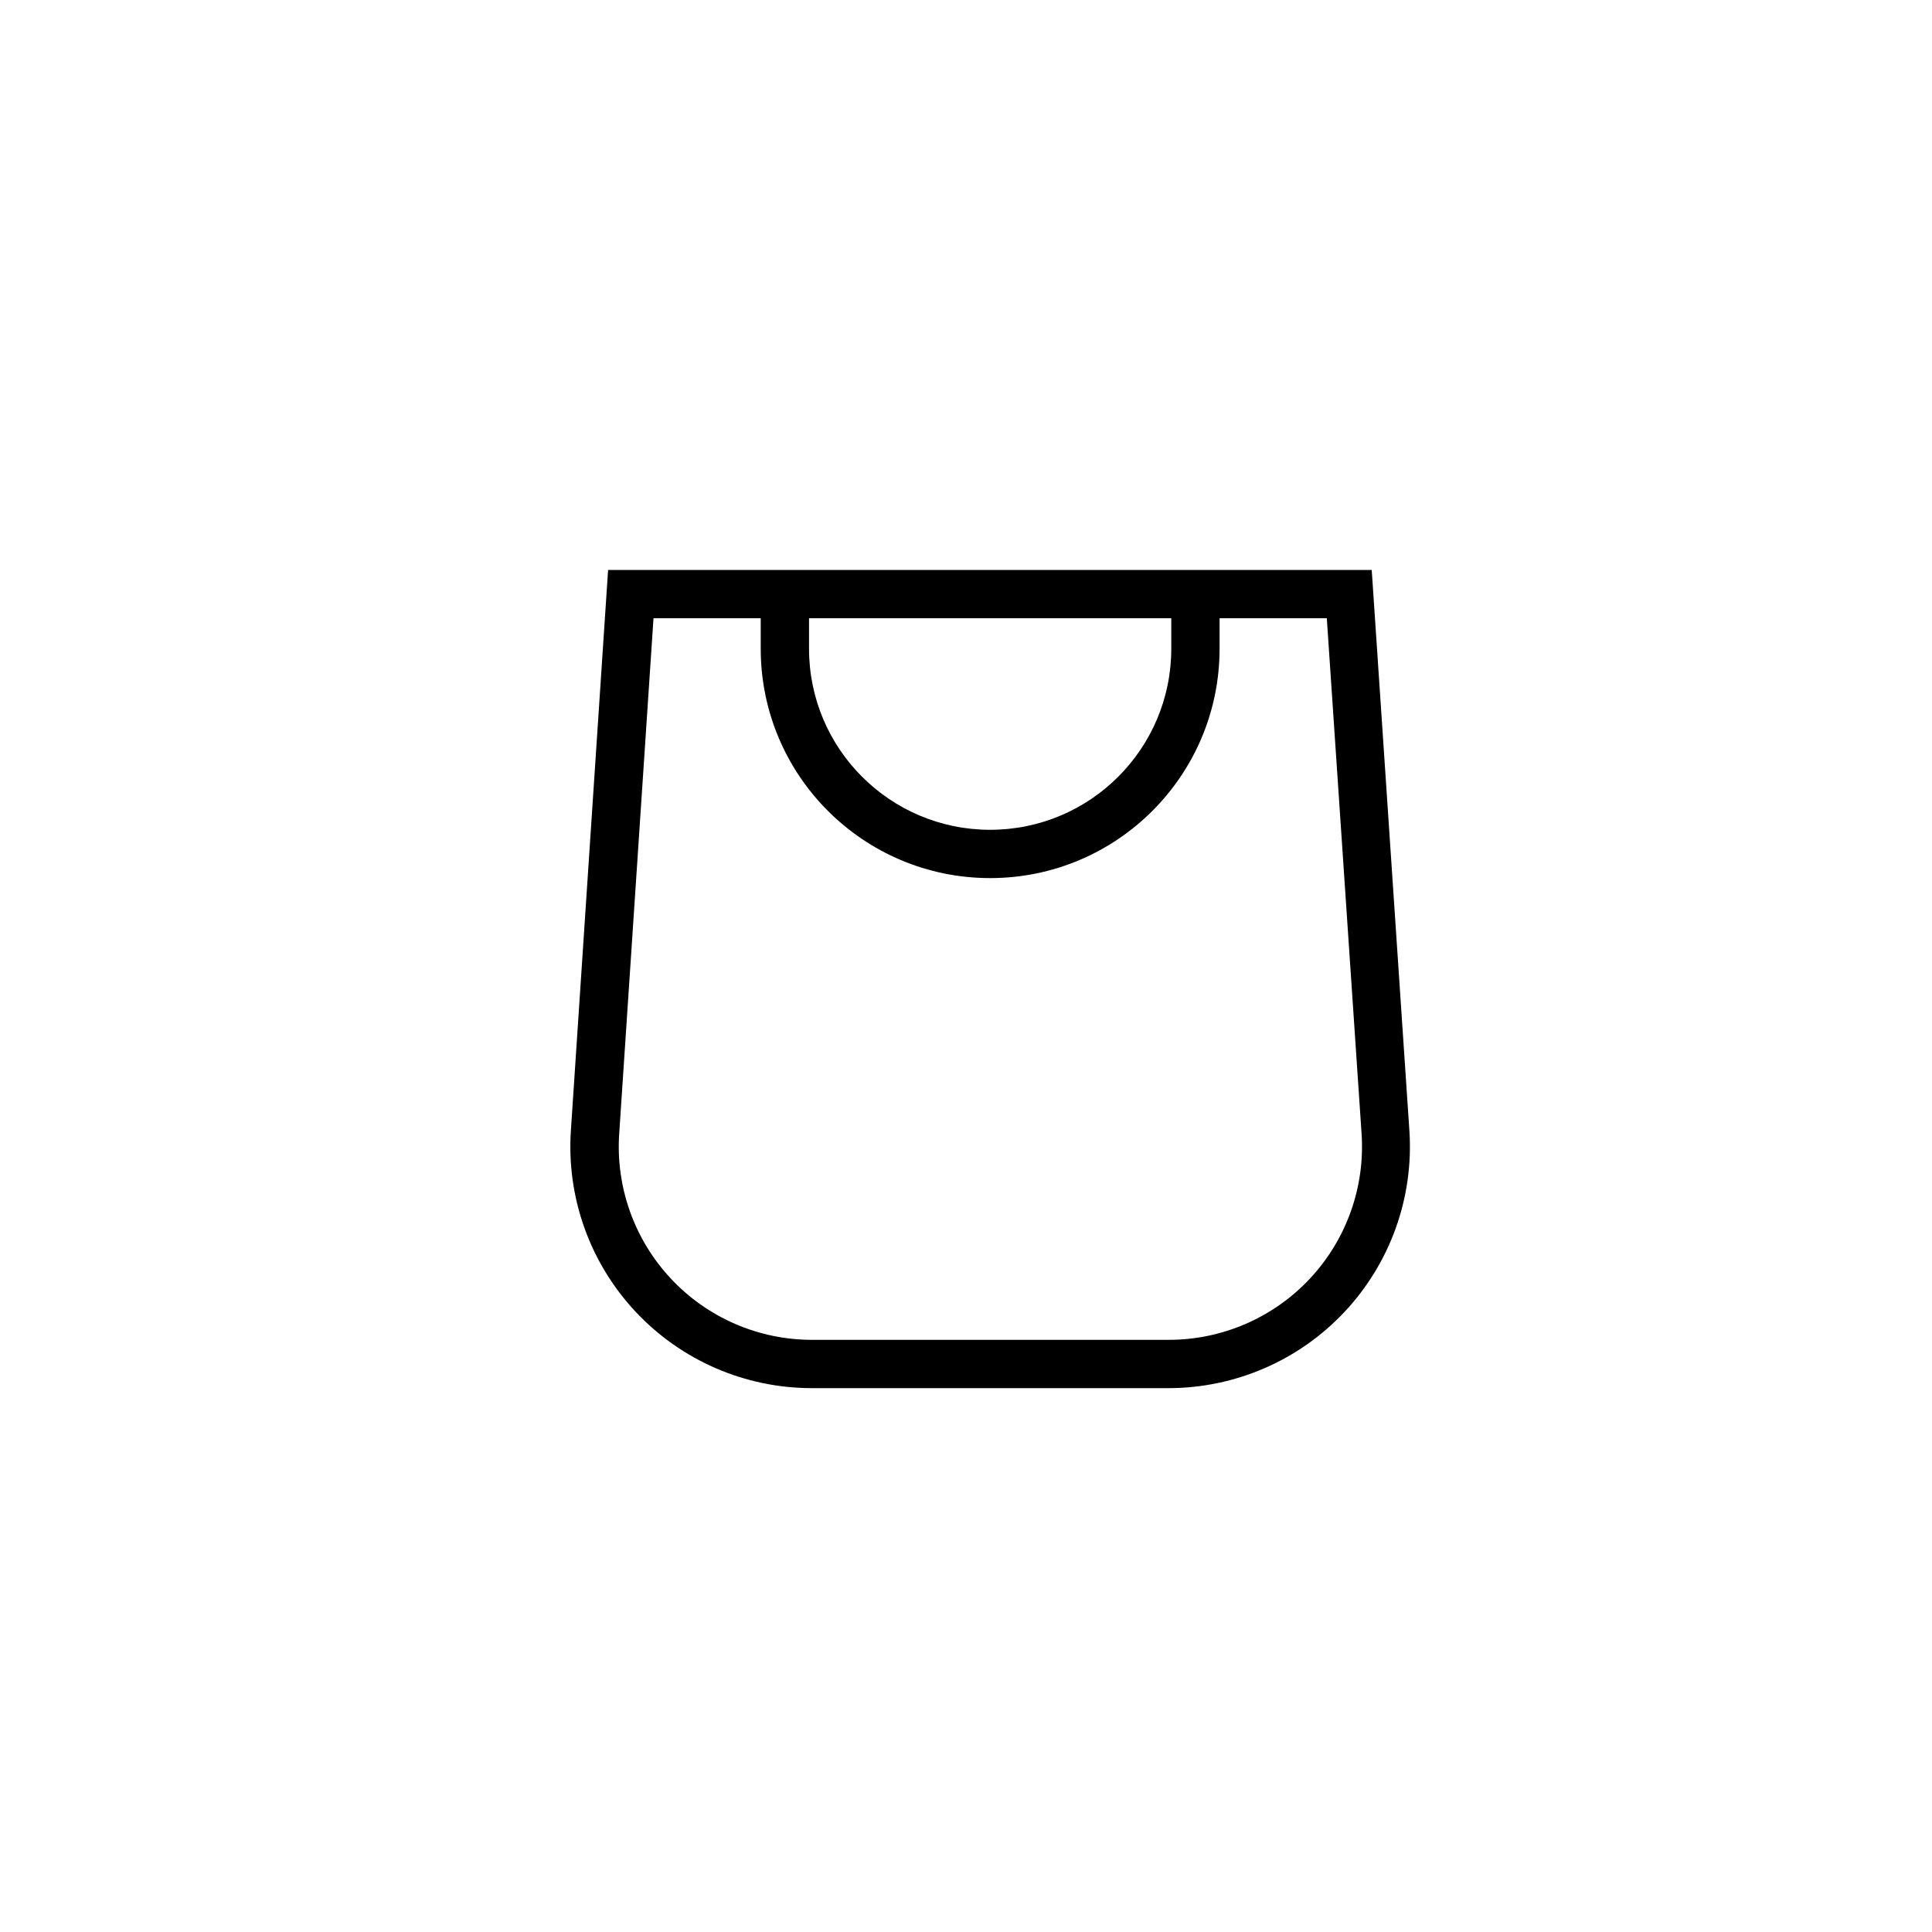
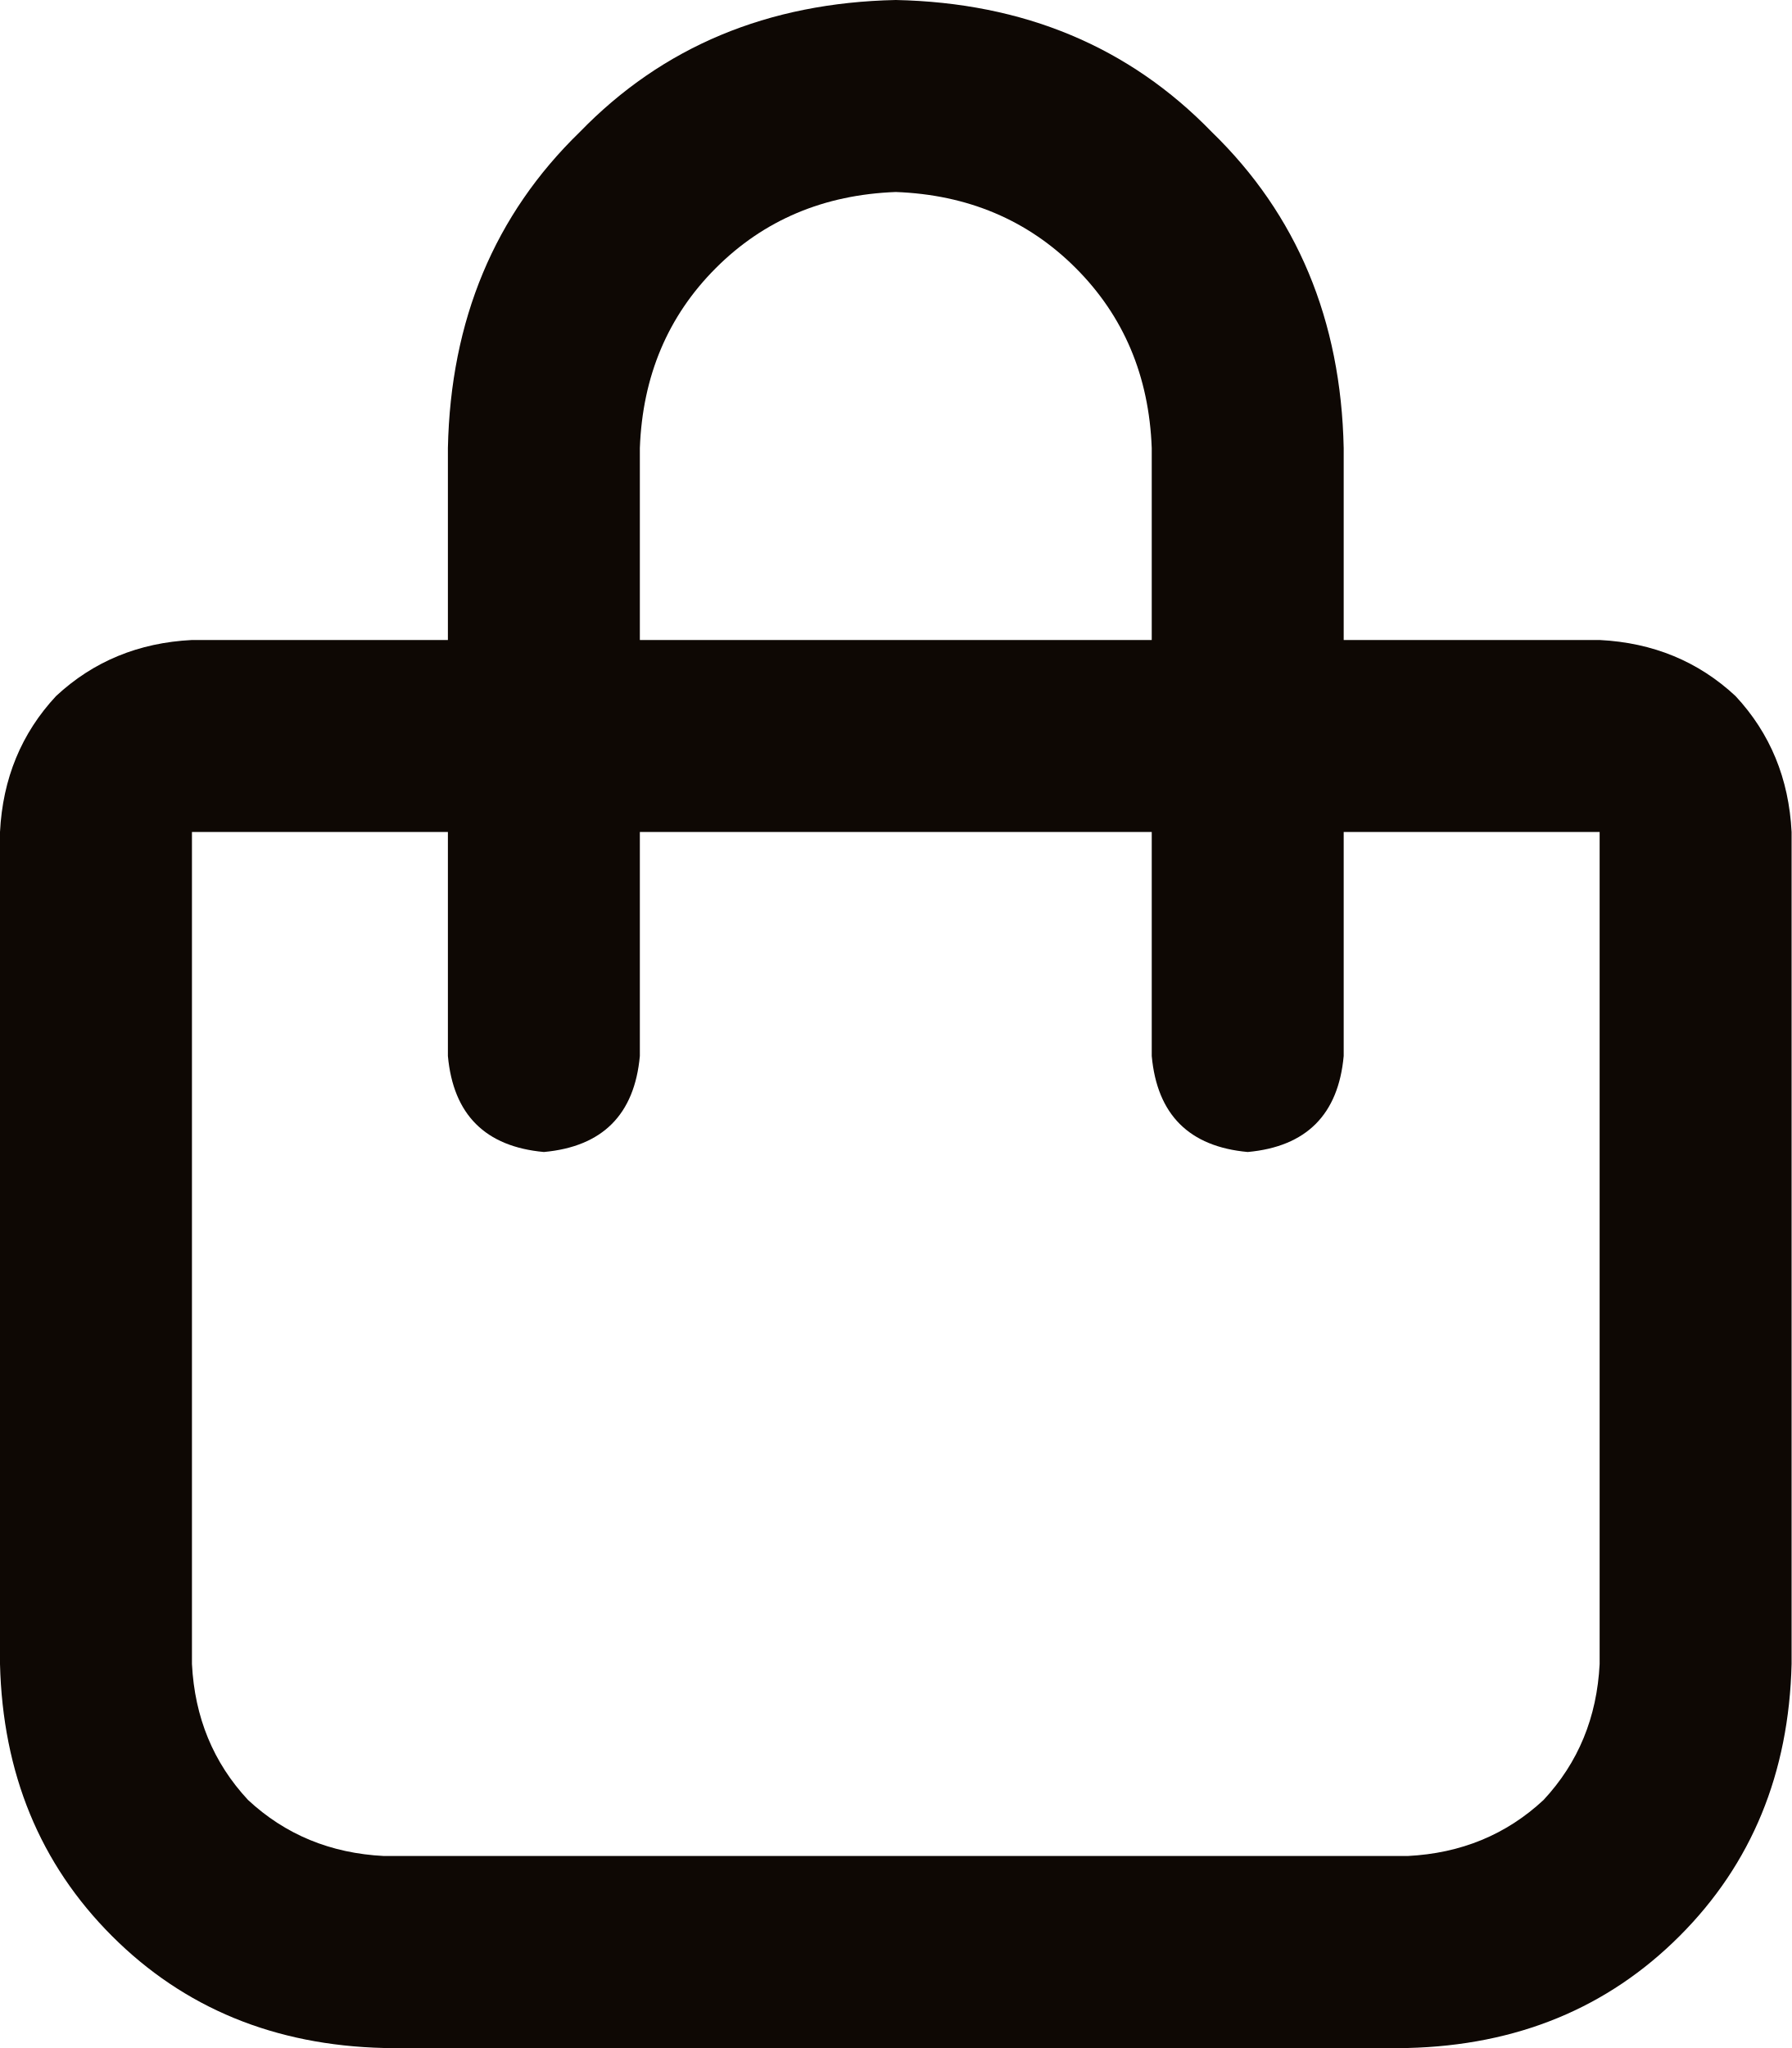
- <svg xmlns="http://www.w3.org/2000/svg" fill="none" class="icon icon-cart-empty" viewBox="0 0 40 40">
-   <path fill="currentColor" fill-rule="evenodd" d="M15.75 11.8h-3.16l-.77 11.6a5 5 0 0 0 4.99 5.34h7.38a5 5 0 0 0 4.99-5.33L28.4 11.8zm0 1h-2.22l-.71 10.67a4 4 0 0 0 3.99 4.27h7.38a4 4 0 0 0 4-4.27l-.72-10.67h-2.22v.63a4.75 4.75 0 1 1-9.5 0zm8.5 0h-7.5v.63a3.75 3.75 0 1 0 7.5 0z" />
+ <svg xmlns="http://www.w3.org/2000/svg" class="icon icon-cart-empty" width="14" height="16" viewBox="0 0 14 16" fill="none">
+   <path d="M3.5 5V3.5C3.521 2.5 3.865 1.677 4.531 1.031C5.177 0.365 6 0.021 7 0C8 0.021 8.823 0.365 9.469 1.031C10.135 1.677 10.479 2.5 10.5 3.5V5H12.5C12.917 5.021 13.271 5.167 13.562 5.438C13.833 5.729 13.979 6.083 14 6.5V13C13.979 13.854 13.688 14.562 13.125 15.125C12.562 15.688 11.854 15.979 11 16H3C2.146 15.979 1.438 15.688 0.875 15.125C0.312 14.562 0.021 13.854 0 13V6.5C0.021 6.083 0.167 5.729 0.438 5.438C0.729 5.167 1.083 5.021 1.5 5H3.5ZM5 5H9V3.5C8.979 2.938 8.781 2.469 8.406 2.094C8.031 1.719 7.562 1.521 7 1.5C6.438 1.521 5.969 1.719 5.594 2.094C5.219 2.469 5.021 2.938 5 3.5V5ZM1.5 6.5V13C1.521 13.417 1.667 13.771 1.938 14.062C2.229 14.333 2.583 14.479 3 14.5H11C11.417 14.479 11.771 14.333 12.062 14.062C12.333 13.771 12.479 13.417 12.5 13V6.5H10.5V8.25C10.458 8.708 10.208 8.958 9.75 9C9.292 8.958 9.042 8.708 9 8.25V6.5H5V8.25C4.958 8.708 4.708 8.958 4.25 9C3.792 8.958 3.542 8.708 3.5 8.25V6.5H1.5Z" fill="#0E0804" />
</svg>
